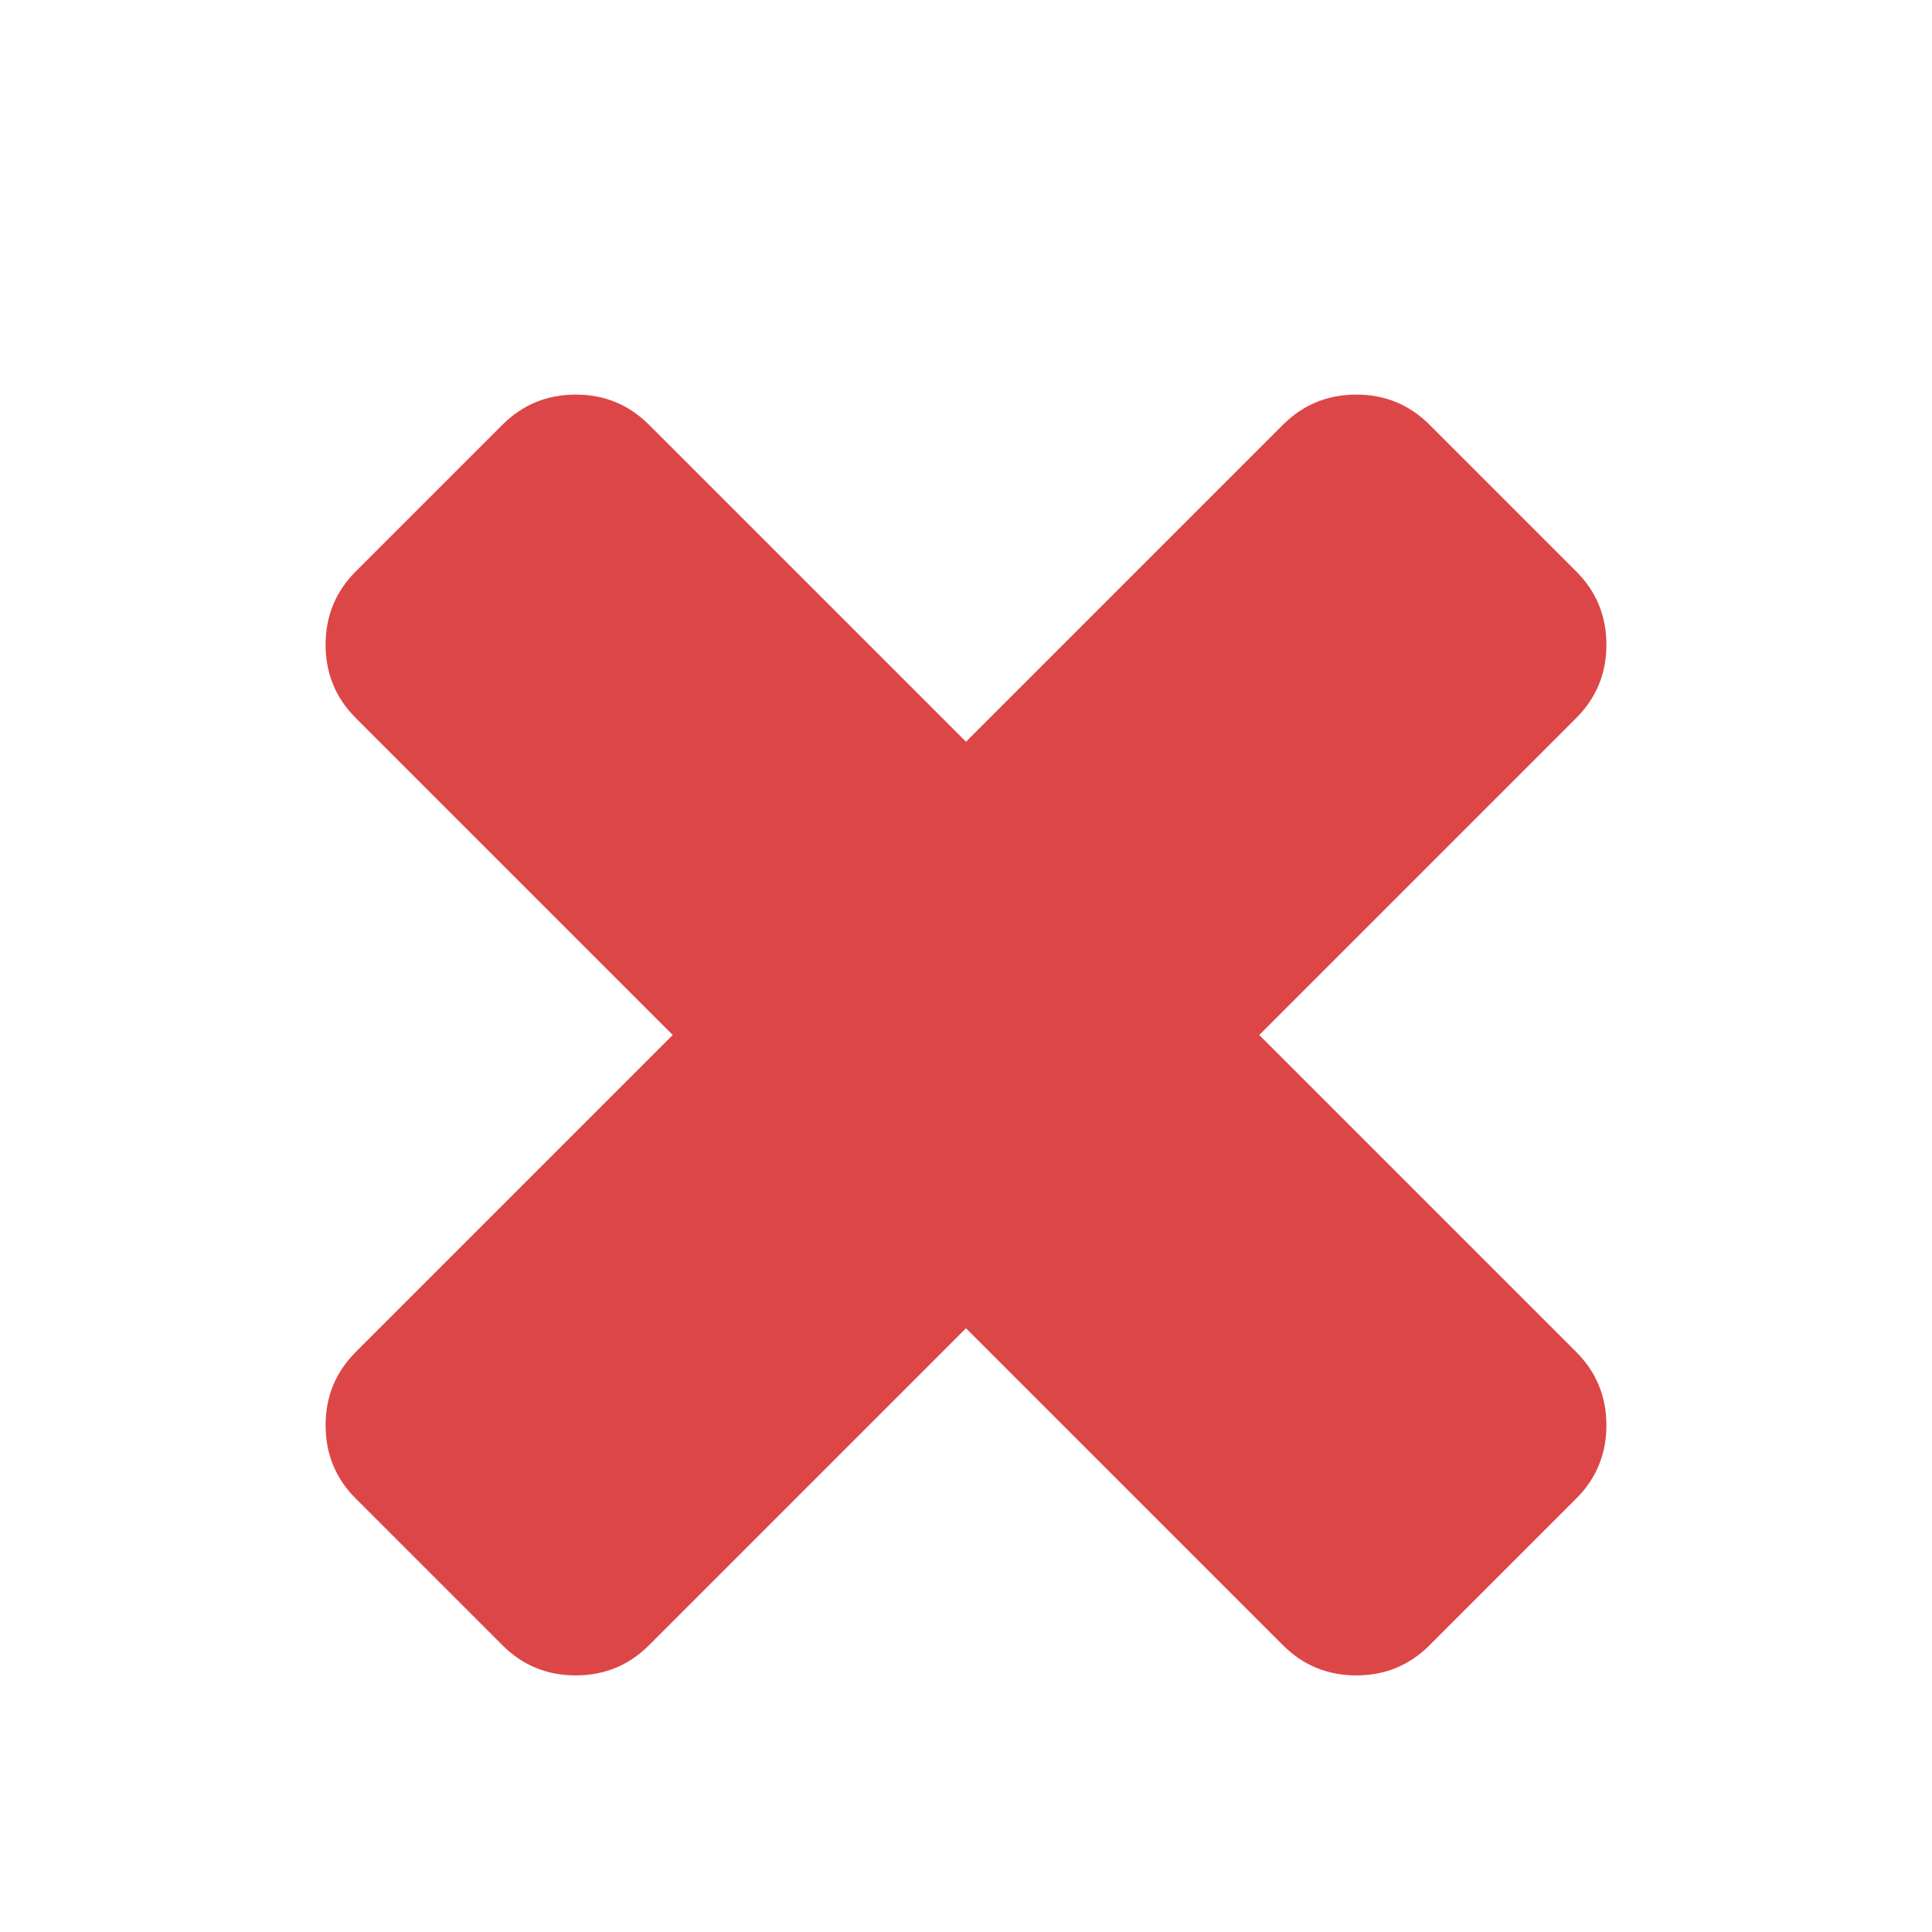
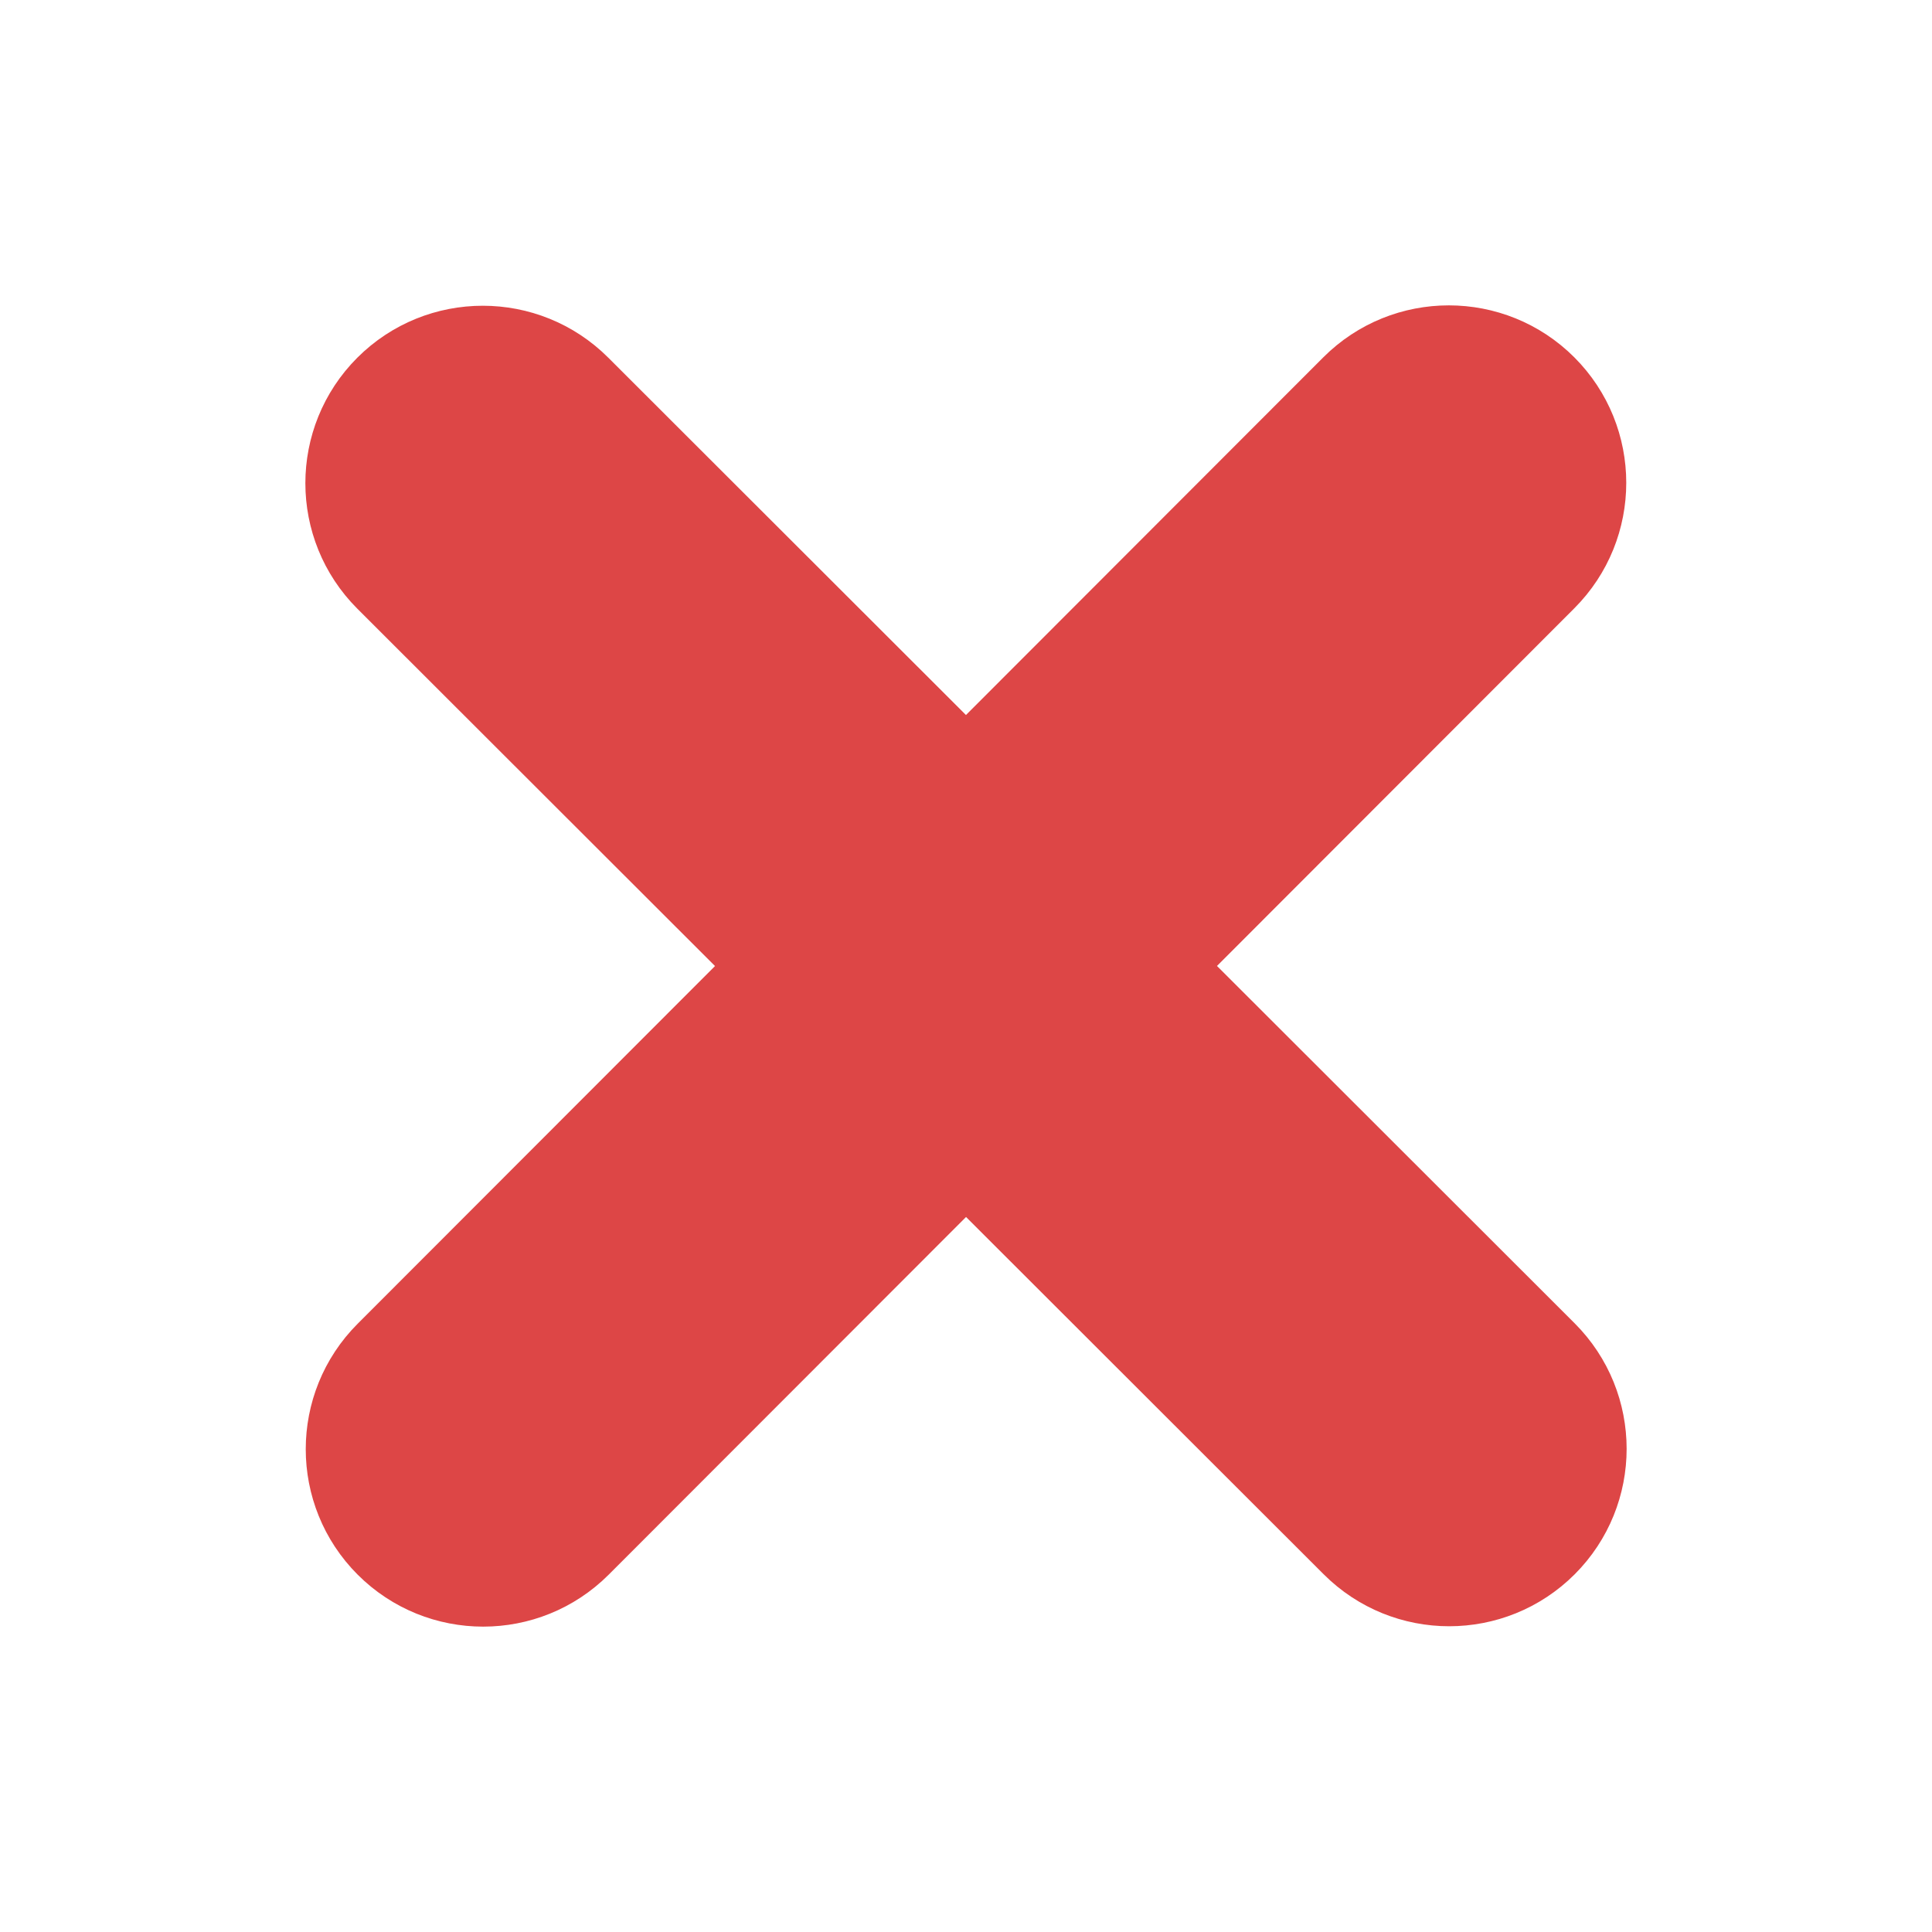
- <svg xmlns="http://www.w3.org/2000/svg" width="14" height="14" viewBox="0 0 1792 1792">
-   <path fill="#dd4646" d="M1490 1322q0 40-28 68l-136 136q-28 28-68 28t-68-28l-294-294-294 294q-28 28-68 28t-68-28l-136-136q-28-28-28-68t28-68l294-294-294-294q-28-28-28-68t28-68l136-136q28-28 68-28t68 28l294 294 294-294q28-28 68-28t68 28l136 136q28 28 28 68t-28 68l-294 294 294 294q28 28 28 68z" />
+ <svg xmlns="http://www.w3.org/2000/svg" width="14" height="14" viewBox="0 0 384 512">
+   <g>
+     <path fill="#dd4646" stroke="#dd4646" stroke-width="30" d="M342.6 150.6c12.5-12.5 12.5-32.8 0-45.3s-32.8-12.5-45.3 0L192 210.7 86.6 105.4c-12.5-12.5-32.8-12.5-45.3 0s-12.5 32.8 0 45.3L146.7 256 41.4 361.4c-12.5 12.5-12.5 32.8 0 45.3s32.8 12.5 45.3 0L192 301.3 297.4 406.6c12.5 12.5 32.8 12.5 45.3 0s12.5-32.8 0-45.3L237.3 256 342.6 150.6z" />
+   </g>
</svg>
